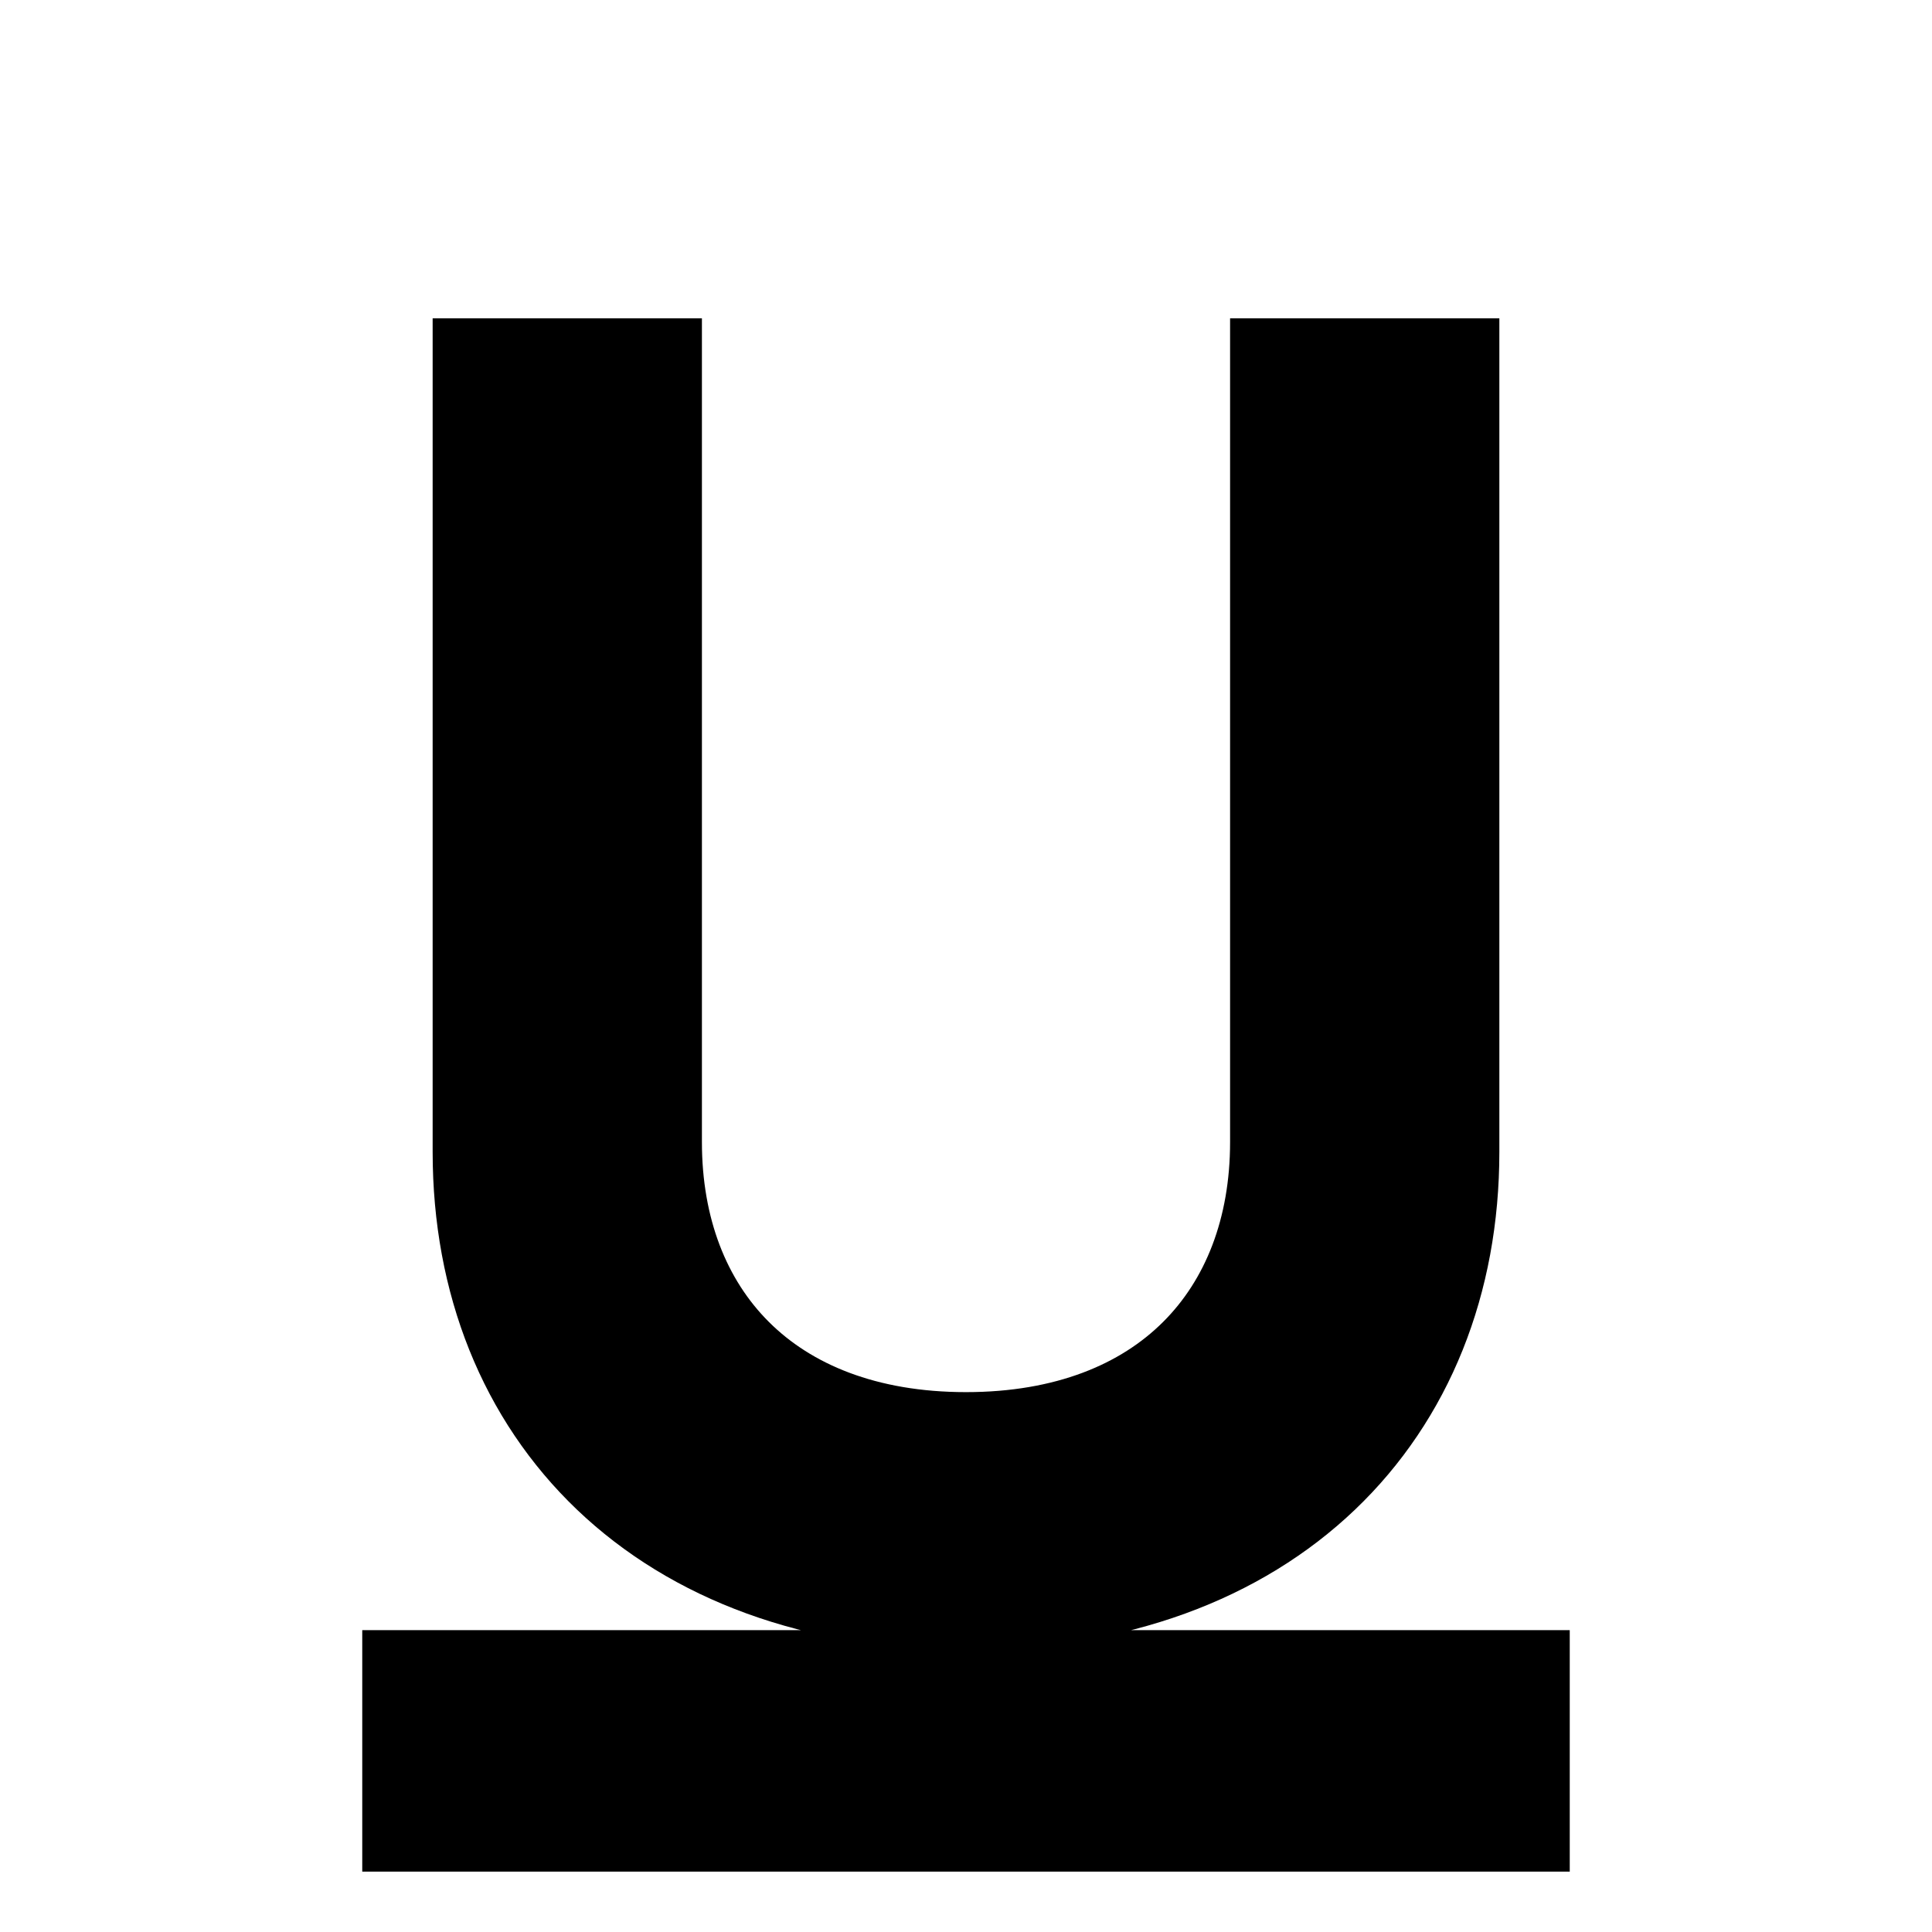
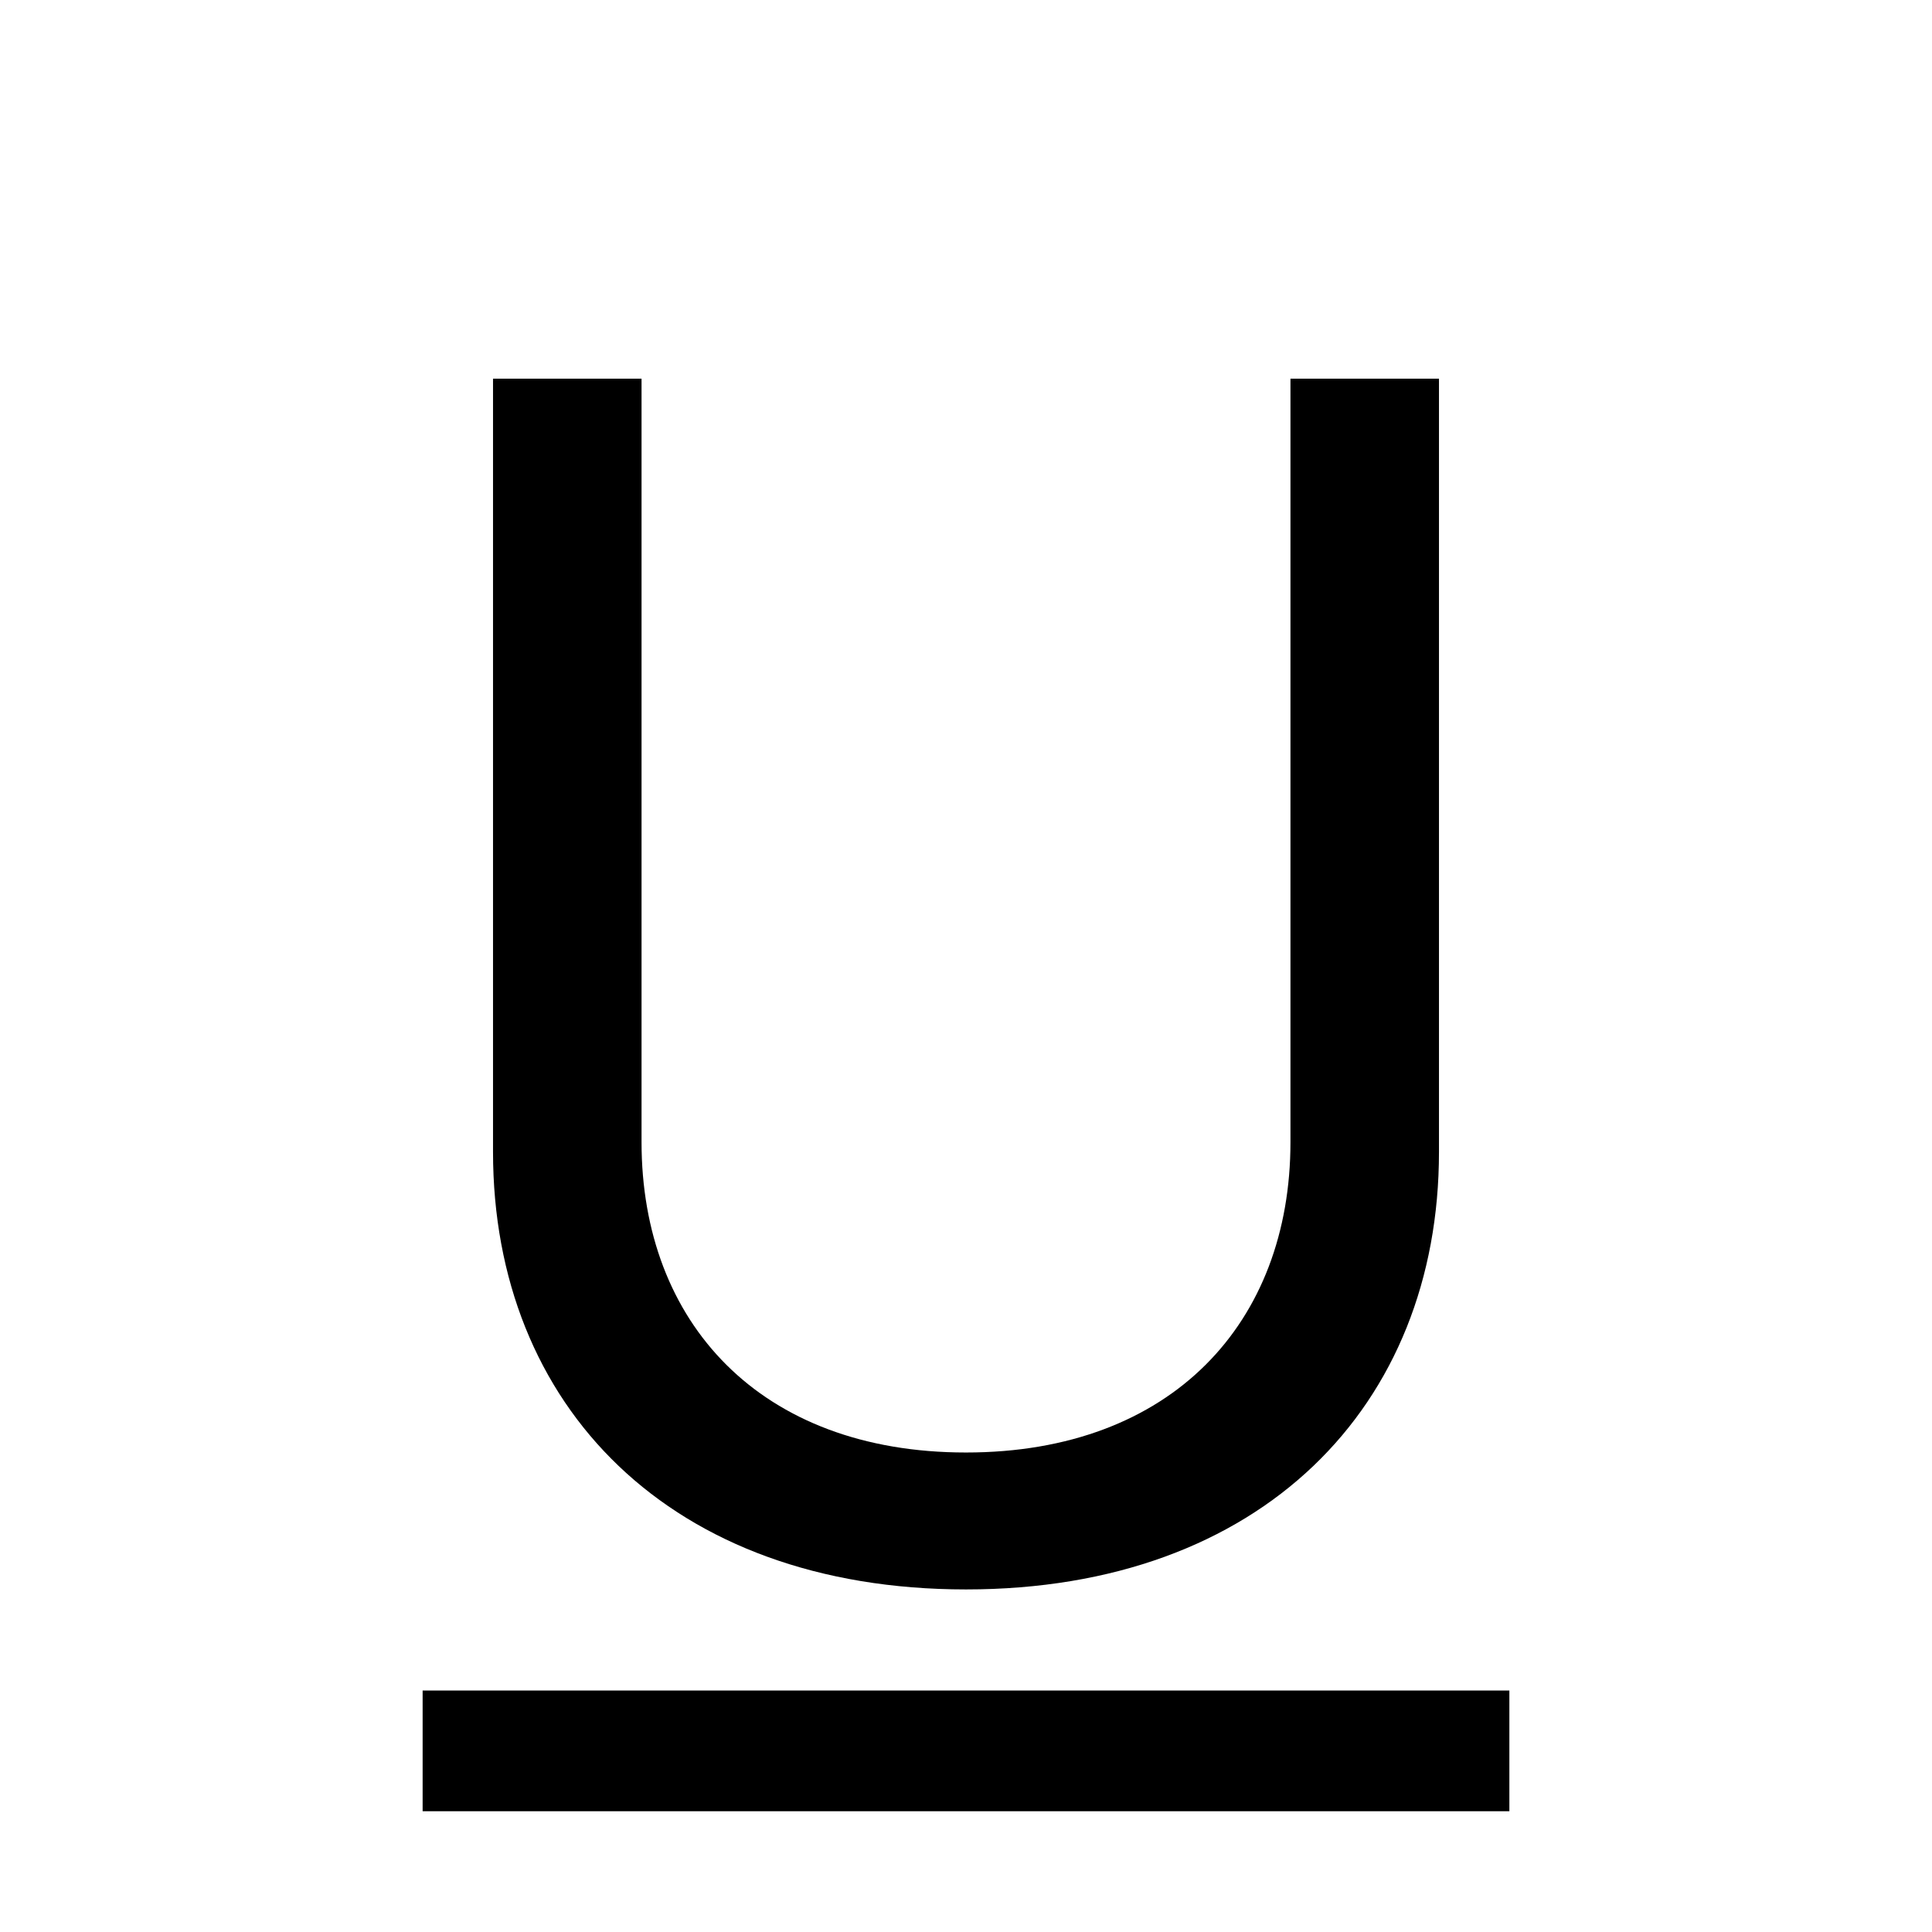
- <svg xmlns="http://www.w3.org/2000/svg" width="16" height="16" fill="currentColor" stroke="currentColor" class="bi bi-type-underline" viewBox="0 0 16 16">
+ <svg xmlns="http://www.w3.org/2000/svg" width="16" height="16" fill="currentColor" stroke="currentColor" stroke-opacity="0" class="bi bi-type-underline" viewBox="0 0 16 16">
  <path d="M5.313 3.136h-1.23V9.54c0 2.105 1.47 3.623 3.917 3.623s3.917-1.518 3.917-3.623V3.136h-1.23v6.323c0 1.49-.978 2.57-2.687 2.57-1.709 0-2.687-1.08-2.687-2.57V3.136zM12.5 15h-9v-1h9v1z" />
</svg>
